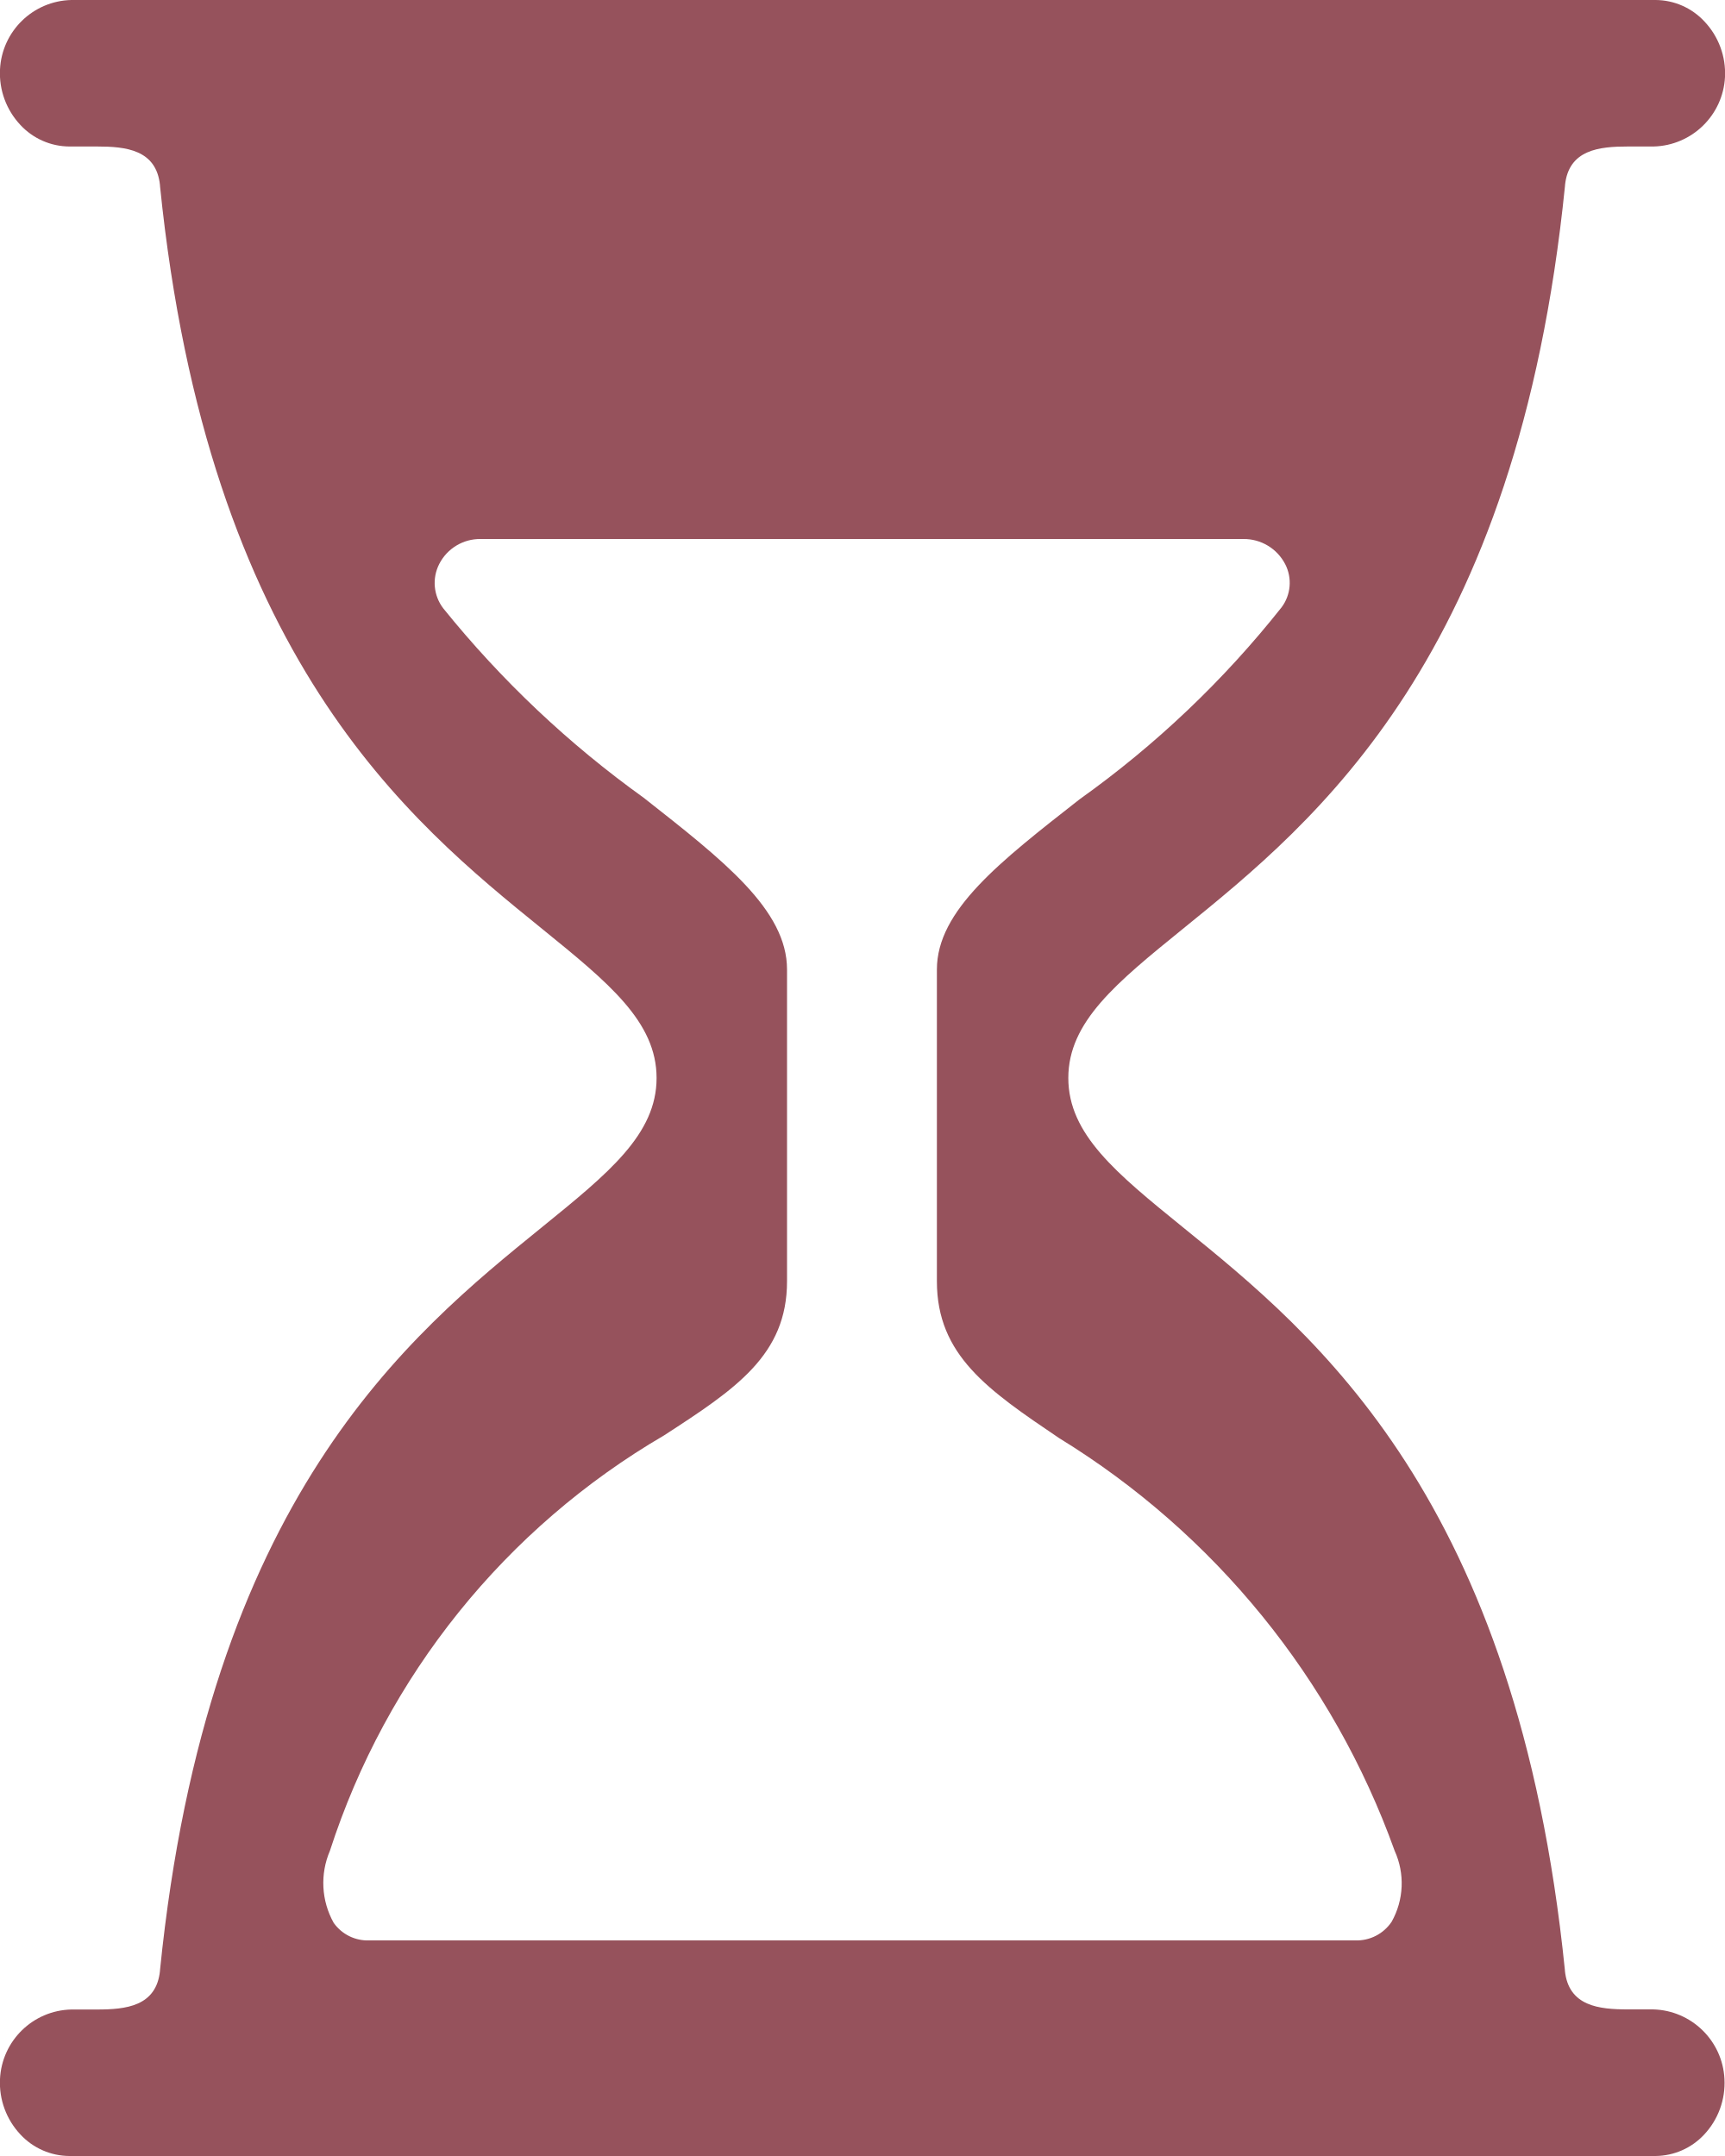
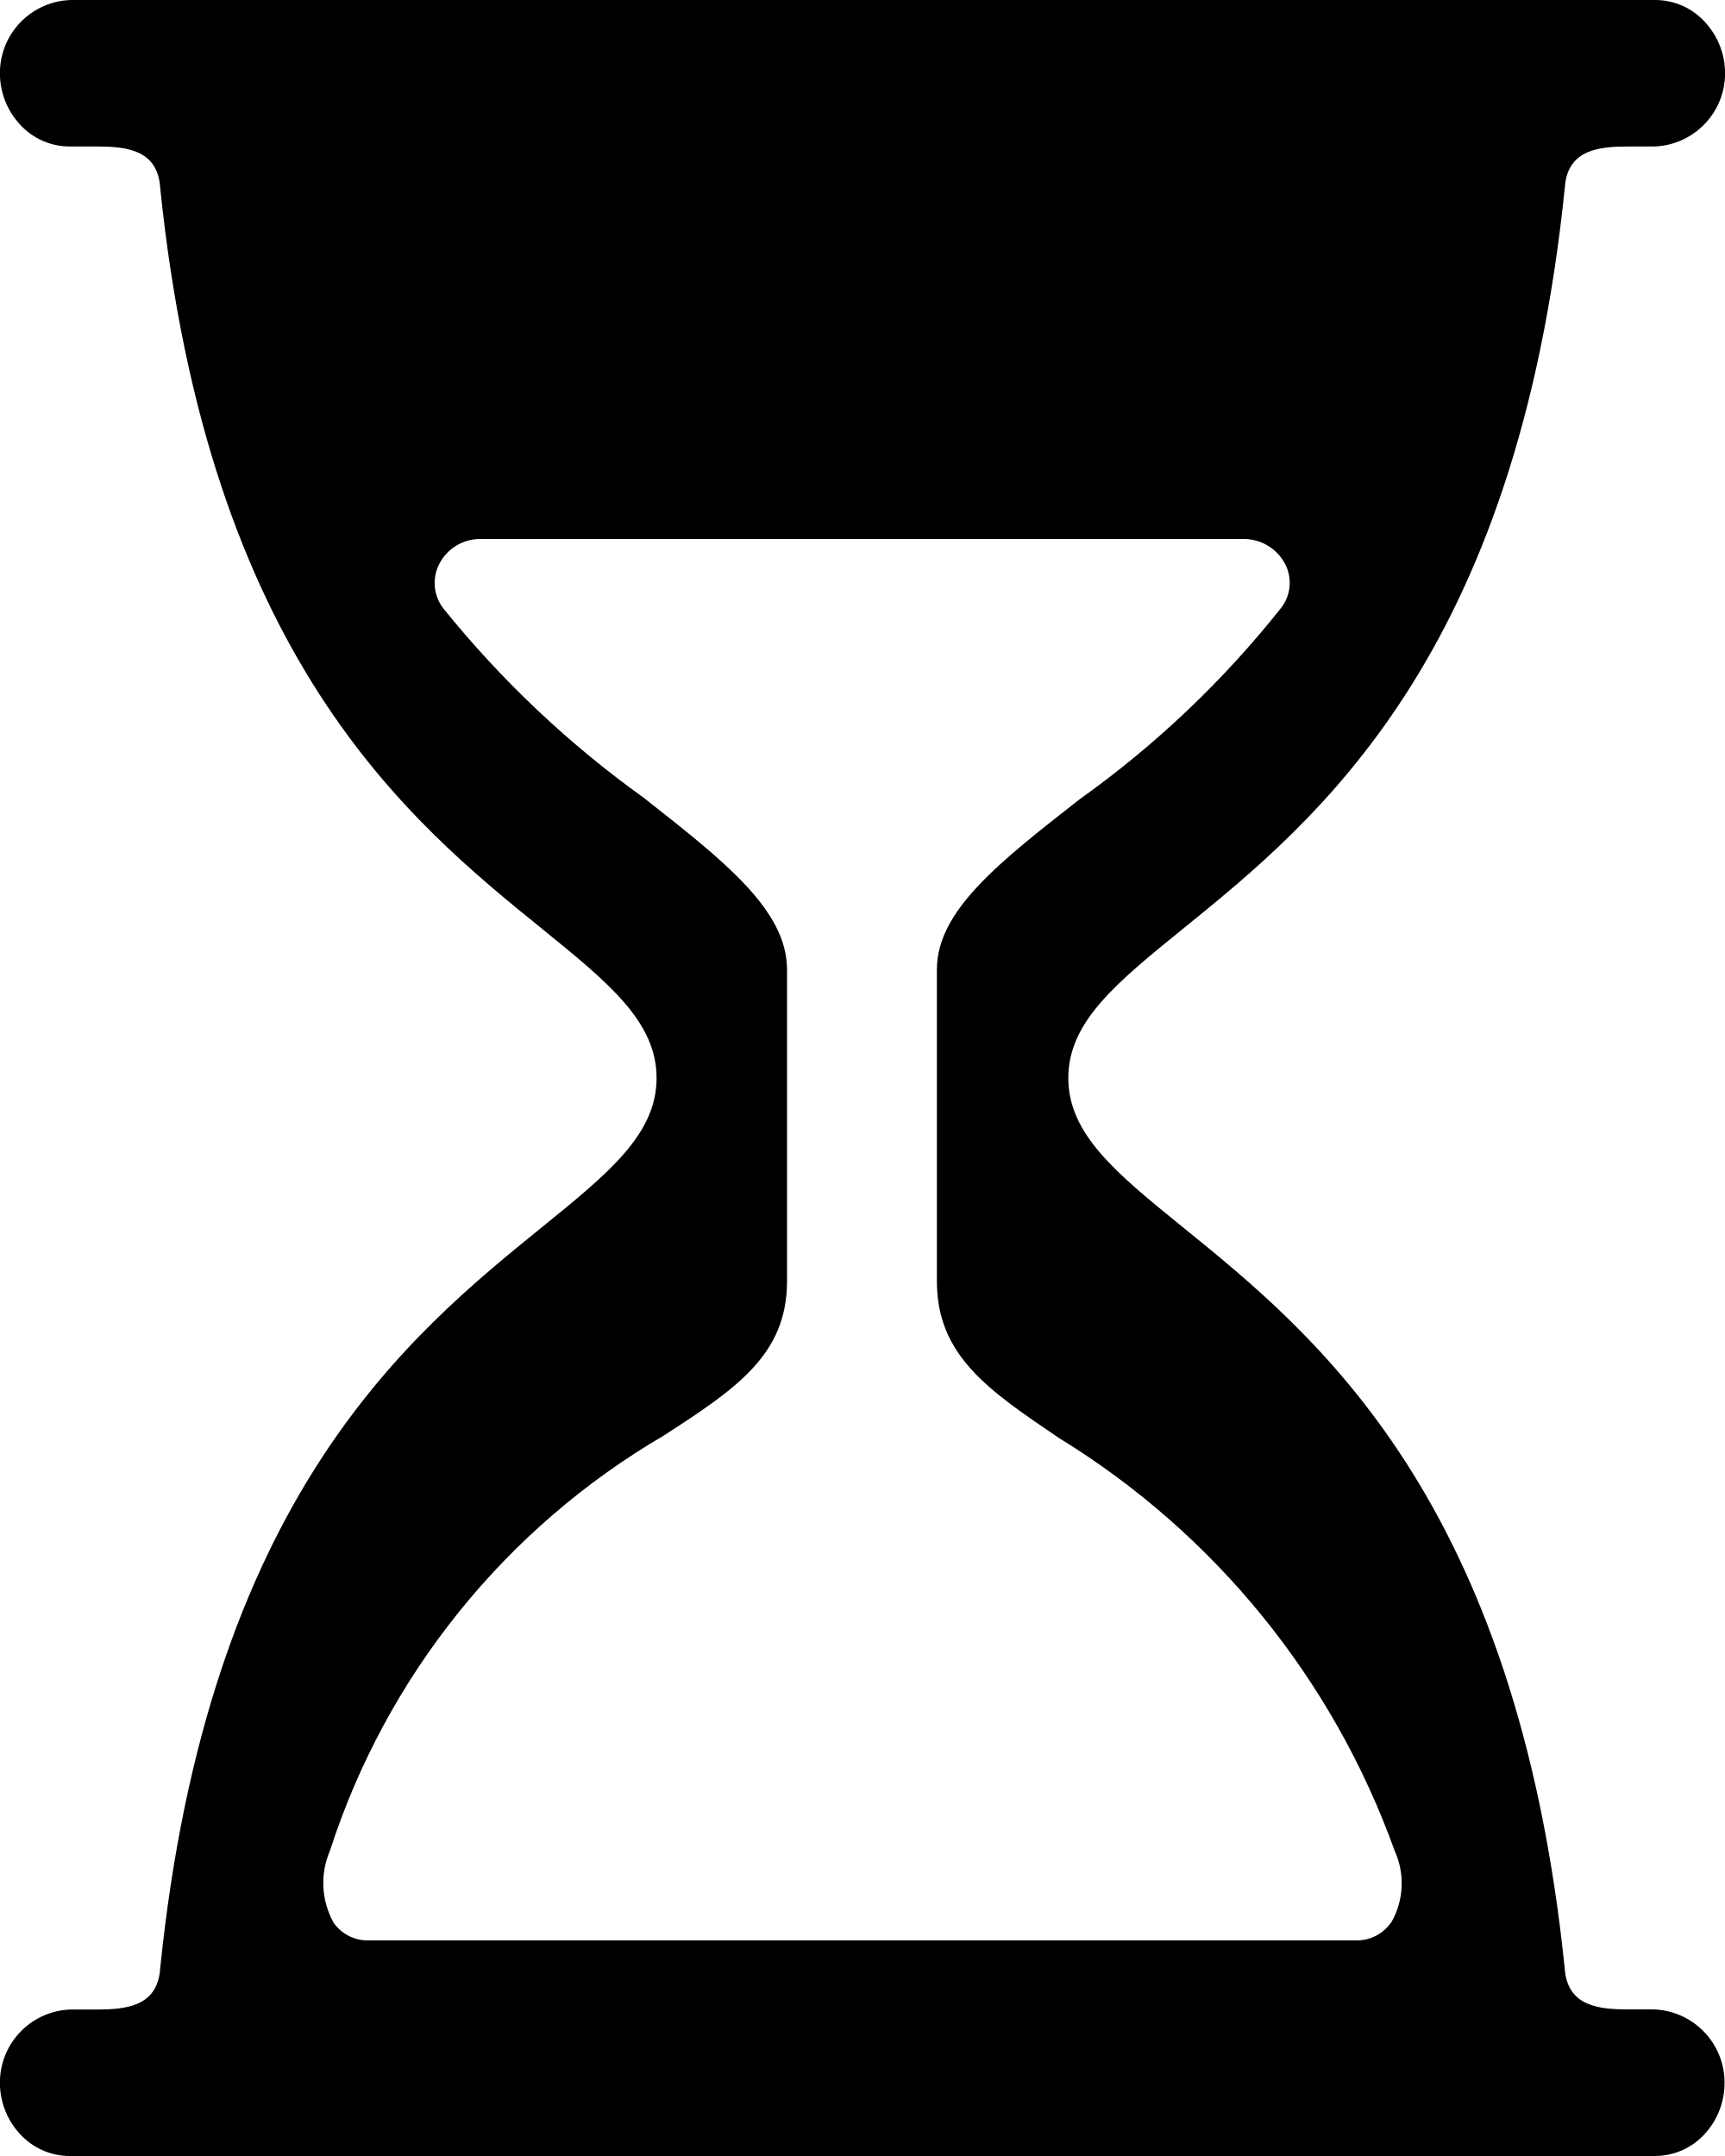
<svg xmlns="http://www.w3.org/2000/svg" width="16" height="20" viewBox="0 0 16 20">
-   <path id="Shape" d="M15.356,20H.644a.624.624,0,0,1-.455-.2A.7.7,0,0,1,0,19.286a.678.678,0,0,1,.661-.645H.9c.265,0,.55-.028.584-.359v-.005c.442-4.379,2.309-5.892,3.544-6.894.616-.5,1.062-.861,1.062-1.383s-.445-.883-1.061-1.383c-1.234-1-3.1-2.515-3.545-6.893V1.718c-.034-.331-.319-.359-.584-.359H.644a.624.624,0,0,1-.455-.2A.7.7,0,0,1,0,.645.678.678,0,0,1,.662,0H15.356a.623.623,0,0,1,.454.2A.7.7,0,0,1,16,.714a.68.68,0,0,1-.662.645H15.1c-.265,0-.55.028-.584.359v.005c-.443,4.379-2.309,5.892-3.545,6.894-.616.5-1.062.861-1.062,1.383s.445.883,1.061,1.383c1.234,1,3.1,2.515,3.545,6.893v.005c.034.331.319.359.584.359h.234a.68.68,0,0,1,.662.645.7.7,0,0,1-.189.517A.624.624,0,0,1,15.356,20ZM4.459,5a.425.425,0,0,0-.385.232.387.387,0,0,0,.038.412A9.5,9.5,0,0,0,5.97,7.4C6.711,7.983,7.3,8.44,7.3,8.994v2.891c0,.686-.478,1-1.14,1.43a6.929,6.929,0,0,0-3.1,3.854.757.757,0,0,0,.035.668A.386.386,0,0,0,3.426,18h9.143a.39.39,0,0,0,.339-.173.728.728,0,0,0,.028-.658,7.442,7.442,0,0,0-3.113-3.829c-.658-.445-1.133-.767-1.133-1.455V8.994c0-.549.584-1,1.323-1.579a9.2,9.2,0,0,0,1.874-1.781.379.379,0,0,0,.034-.4A.432.432,0,0,0,11.532,5Z" transform="translate(0)" fill="#96525c" />
+   <path id="Shape" d="M15.356,20H.644a.624.624,0,0,1-.455-.2A.7.7,0,0,1,0,19.286a.678.678,0,0,1,.661-.645H.9c.265,0,.55-.028.584-.359v-.005c.442-4.379,2.309-5.892,3.544-6.894.616-.5,1.062-.861,1.062-1.383s-.445-.883-1.061-1.383c-1.234-1-3.1-2.515-3.545-6.893V1.718c-.034-.331-.319-.359-.584-.359H.644a.624.624,0,0,1-.455-.2A.7.7,0,0,1,0,.645.678.678,0,0,1,.662,0H15.356a.623.623,0,0,1,.454.2A.7.7,0,0,1,16,.714a.68.68,0,0,1-.662.645H15.1c-.265,0-.55.028-.584.359v.005c-.443,4.379-2.309,5.892-3.545,6.894-.616.5-1.062.861-1.062,1.383s.445.883,1.061,1.383c1.234,1,3.1,2.515,3.545,6.893v.005c.034.331.319.359.584.359h.234a.68.68,0,0,1,.662.645.7.7,0,0,1-.189.517A.624.624,0,0,1,15.356,20ZM4.459,5a.425.425,0,0,0-.385.232.387.387,0,0,0,.038.412A9.5,9.5,0,0,0,5.97,7.4C6.711,7.983,7.3,8.44,7.3,8.994v2.891c0,.686-.478,1-1.14,1.43a6.929,6.929,0,0,0-3.1,3.854.757.757,0,0,0,.035.668A.386.386,0,0,0,3.426,18h9.143a.39.39,0,0,0,.339-.173.728.728,0,0,0,.028-.658,7.442,7.442,0,0,0-3.113-3.829c-.658-.445-1.133-.767-1.133-1.455V8.994c0-.549.584-1,1.323-1.579a9.2,9.2,0,0,0,1.874-1.781.379.379,0,0,0,.034-.4A.432.432,0,0,0,11.532,5Z" transform="translate(0)" />
</svg>
